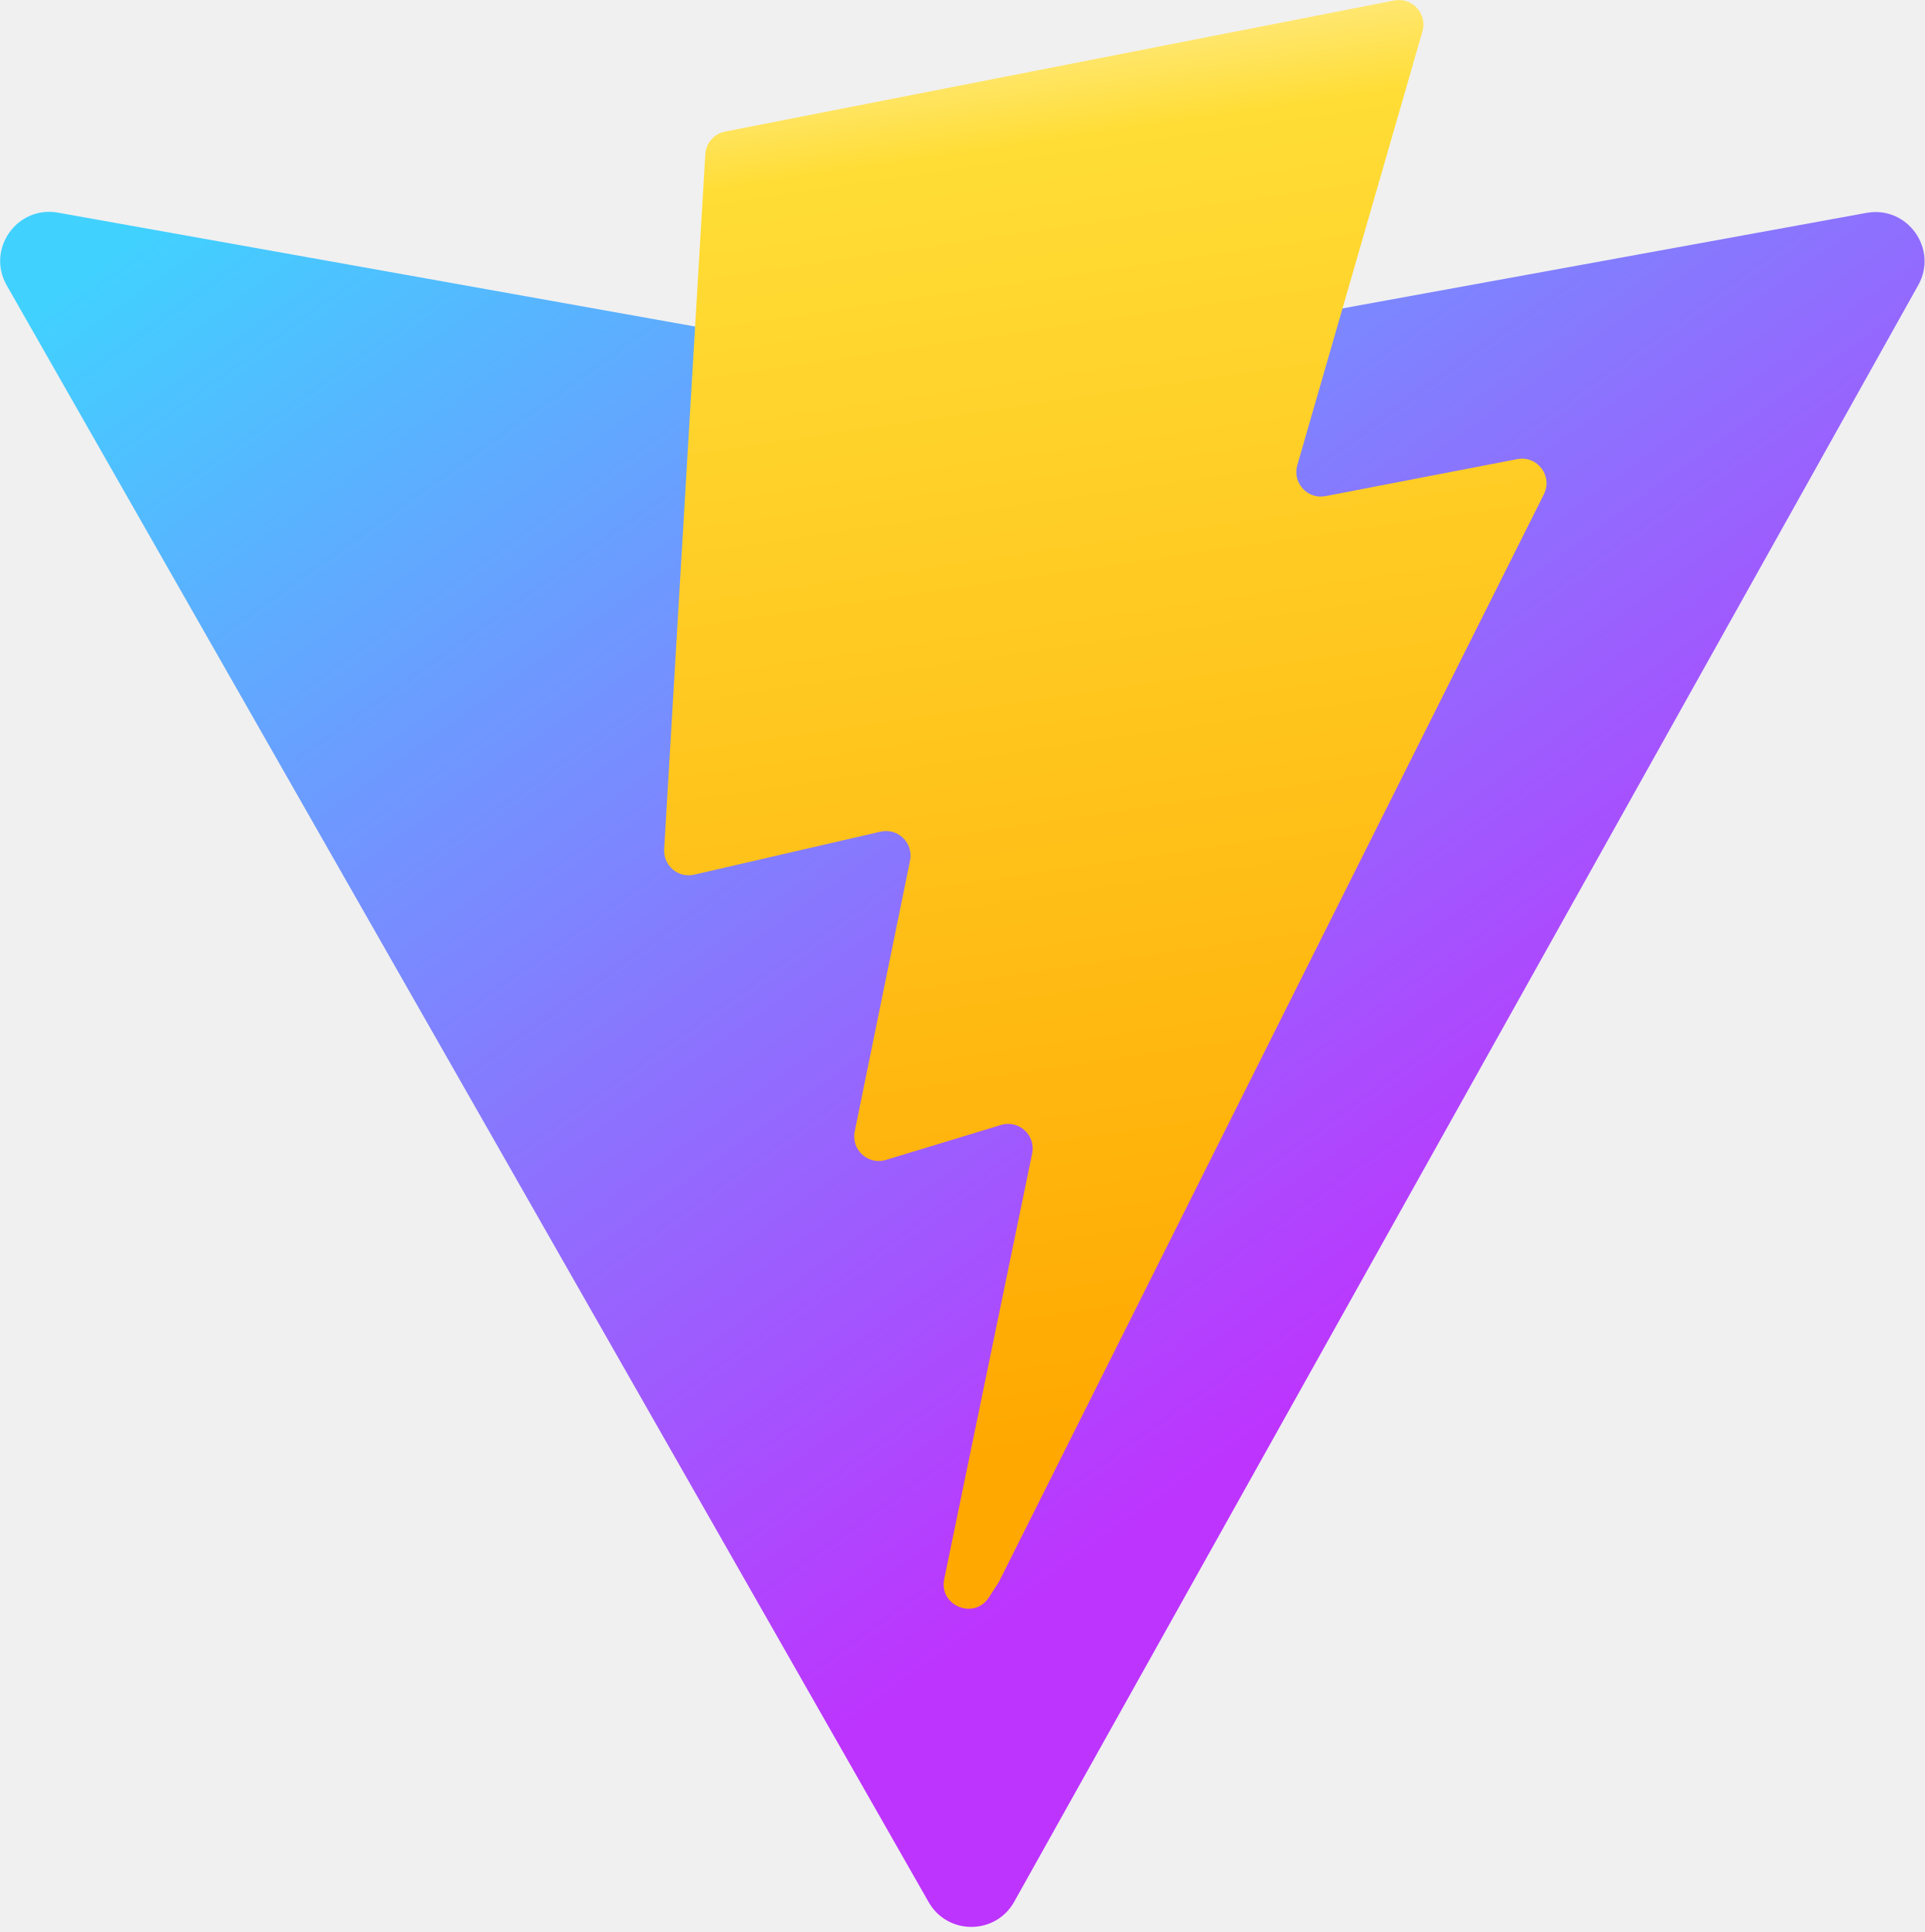
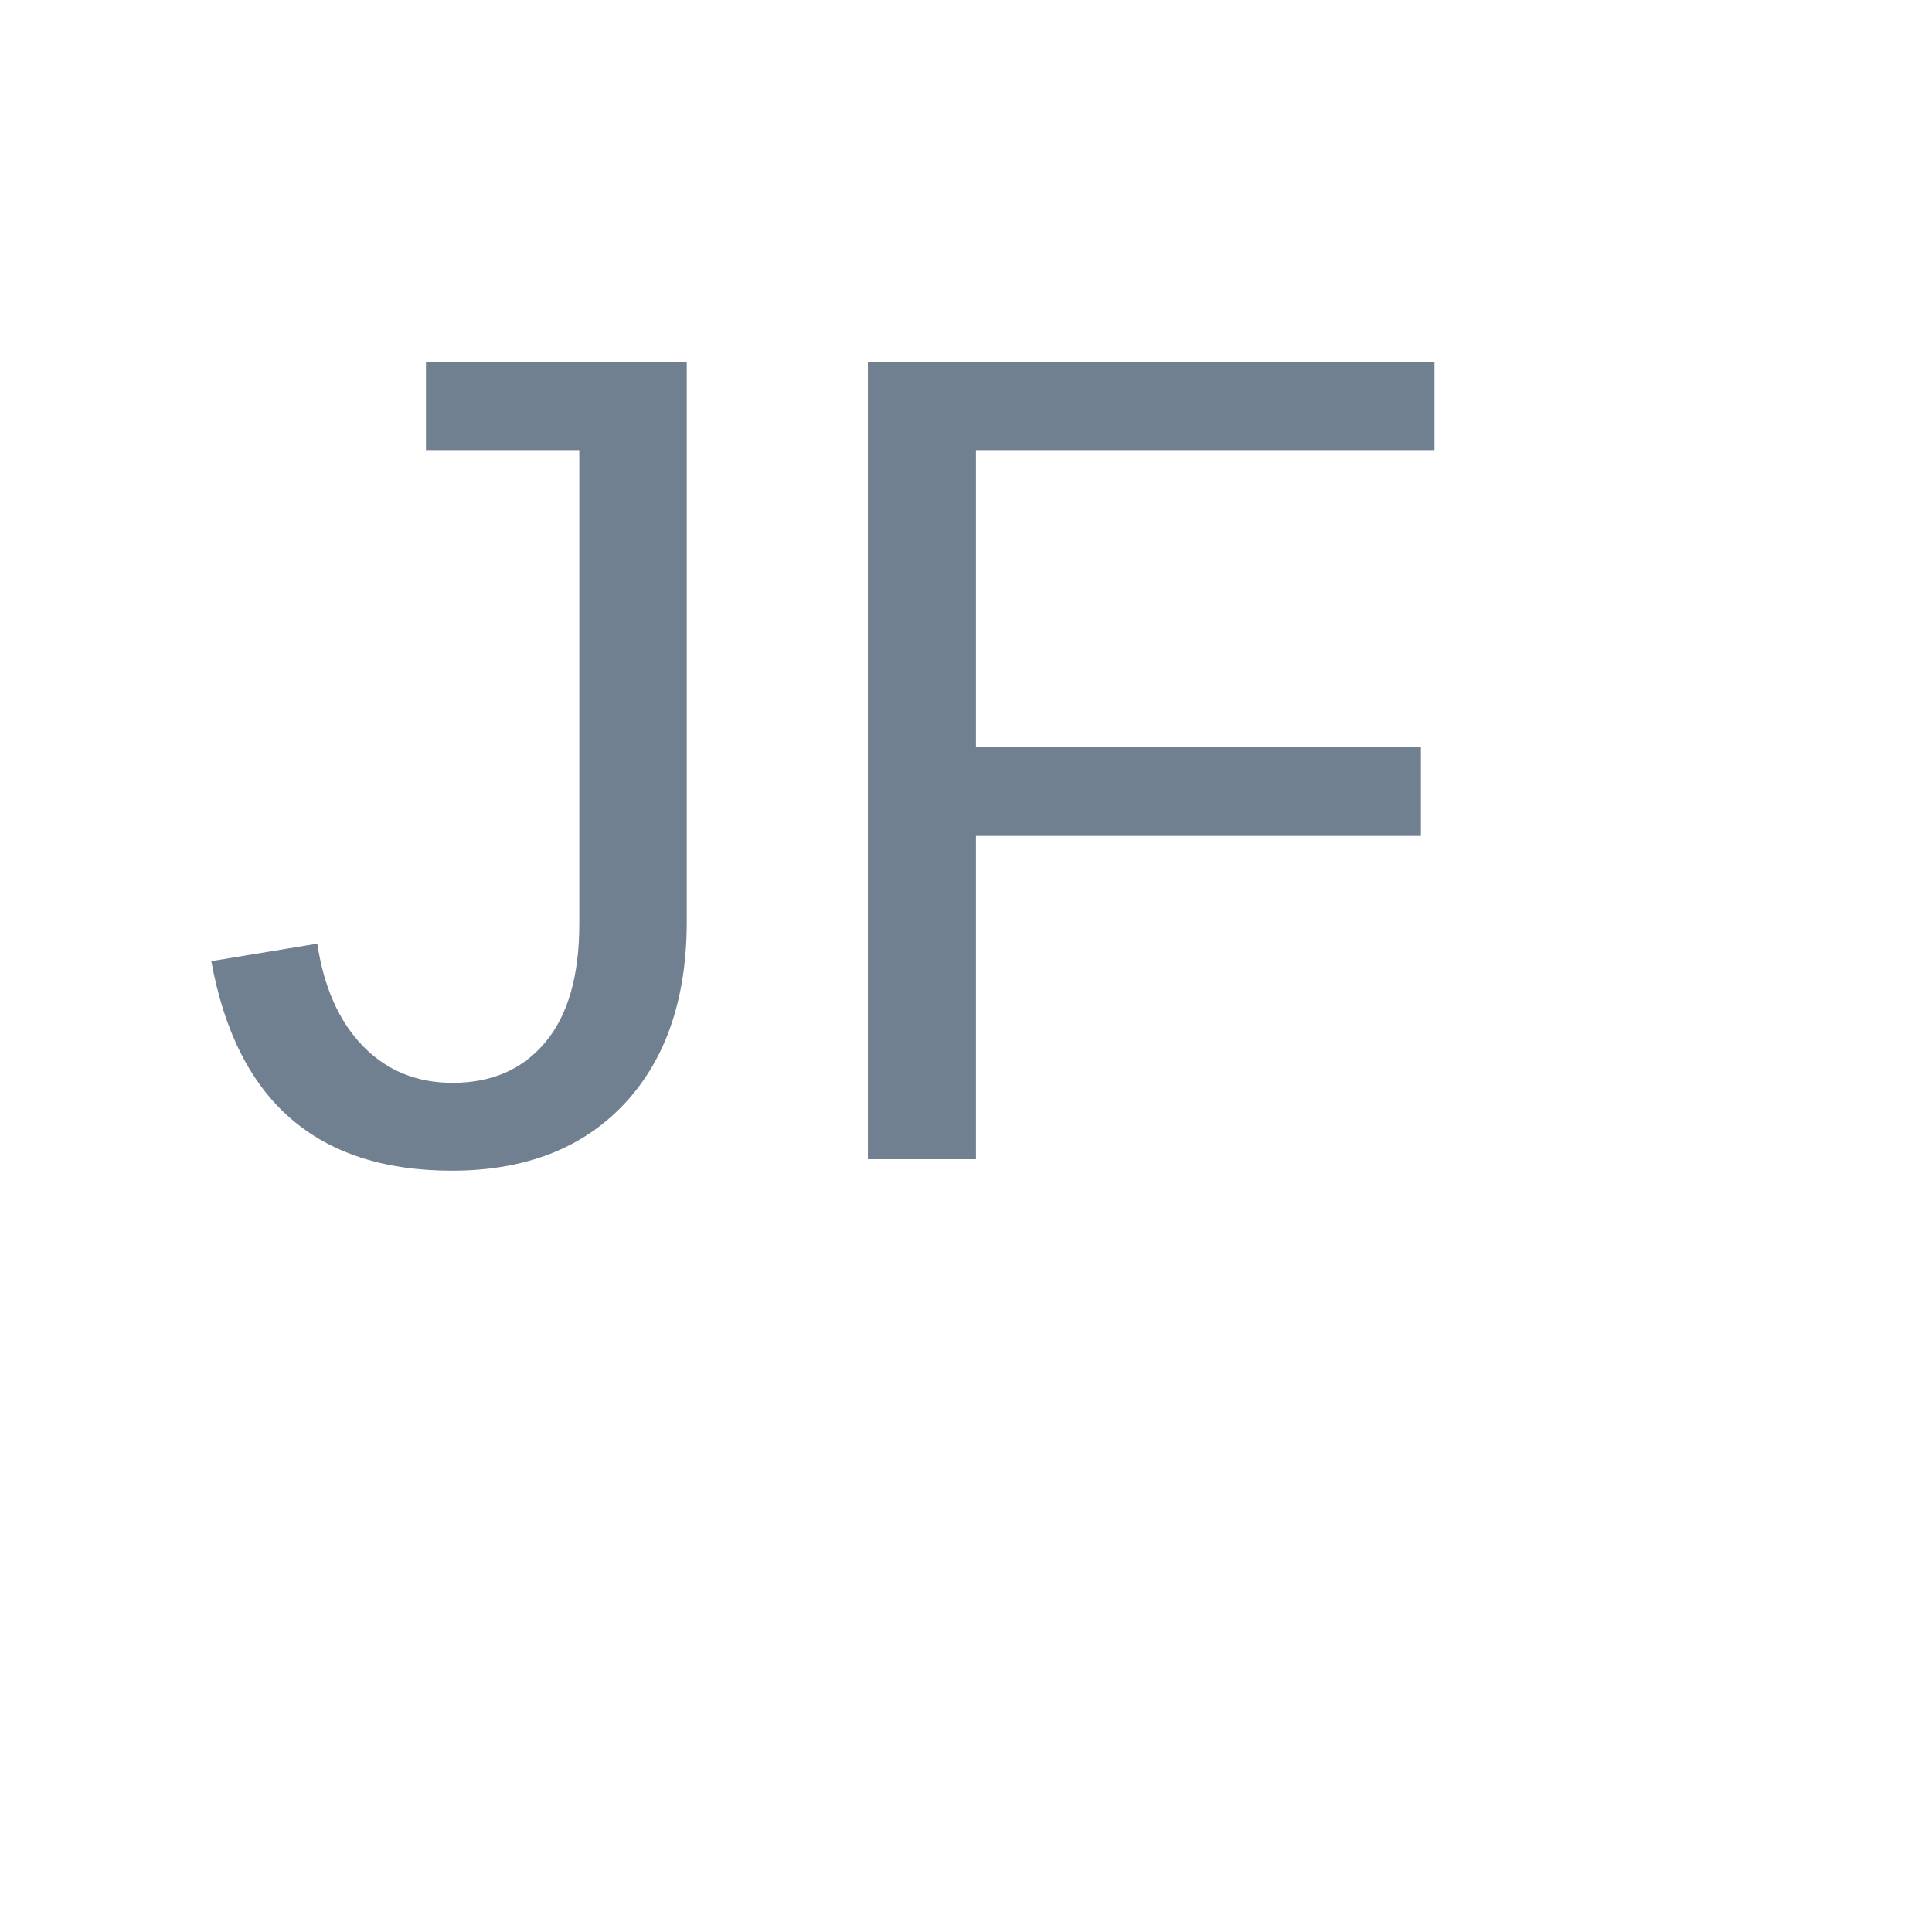
- <svg xmlns="http://www.w3.org/2000/svg" aria-hidden="true" role="img" class="iconify iconify--logos" width="31.88" height="32" preserveAspectRatio="xMidYMid meet" viewBox="0 0 256 257">
-   <defs>
-     <linearGradient id="IconifyId1813088fe1fbc01fb466" x1="-.828%" x2="57.636%" y1="7.652%" y2="78.411%">
-       <stop offset="0%" stop-color="#41D1FF" />
-       <stop offset="100%" stop-color="#BD34FE" />
-     </linearGradient>
-     <linearGradient id="IconifyId1813088fe1fbc01fb467" x1="43.376%" x2="50.316%" y1="2.242%" y2="89.03%">
-       <stop offset="0%" stop-color="#FFEA83" />
-       <stop offset="8.333%" stop-color="#FFDD35" />
-       <stop offset="100%" stop-color="#FFA800" />
-     </linearGradient>
-   </defs>
-   <path fill="url(#IconifyId1813088fe1fbc01fb466)" d="M255.153 37.938L134.897 252.976c-2.483 4.44-8.862 4.466-11.382.048L.875 37.958c-2.746-4.814 1.371-10.646 6.827-9.67l120.385 21.517a6.537 6.537 0 0 0 2.322-.004l117.867-21.483c5.438-.991 9.574 4.796 6.877 9.62Z" />
-   <path fill="url(#IconifyId1813088fe1fbc01fb467)" d="M185.432.063L96.44 17.501a3.268 3.268 0 0 0-2.634 3.014l-5.474 92.456a3.268 3.268 0 0 0 3.997 3.378l24.777-5.718c2.318-.535 4.413 1.507 3.936 3.838l-7.361 36.047c-.495 2.426 1.782 4.5 4.151 3.78l15.304-4.649c2.372-.72 4.652 1.36 4.15 3.788l-11.698 56.621c-.732 3.542 3.979 5.473 5.943 2.437l1.313-2.028l72.516-144.72c1.215-2.423-.88-5.186-3.54-4.672l-25.505 4.922c-2.396.462-4.435-1.77-3.759-4.114l16.646-57.705c.677-2.35-1.37-4.583-3.769-4.113Z" />
+ <svg xmlns="http://www.w3.org/2000/svg" width="100" height="100">
+   <rect width="100%" height="100%" fill="white" />
+   <text x="10" y="60" font-family="Arial" font-size="60" fill="slategrey">JF</text>
</svg>
